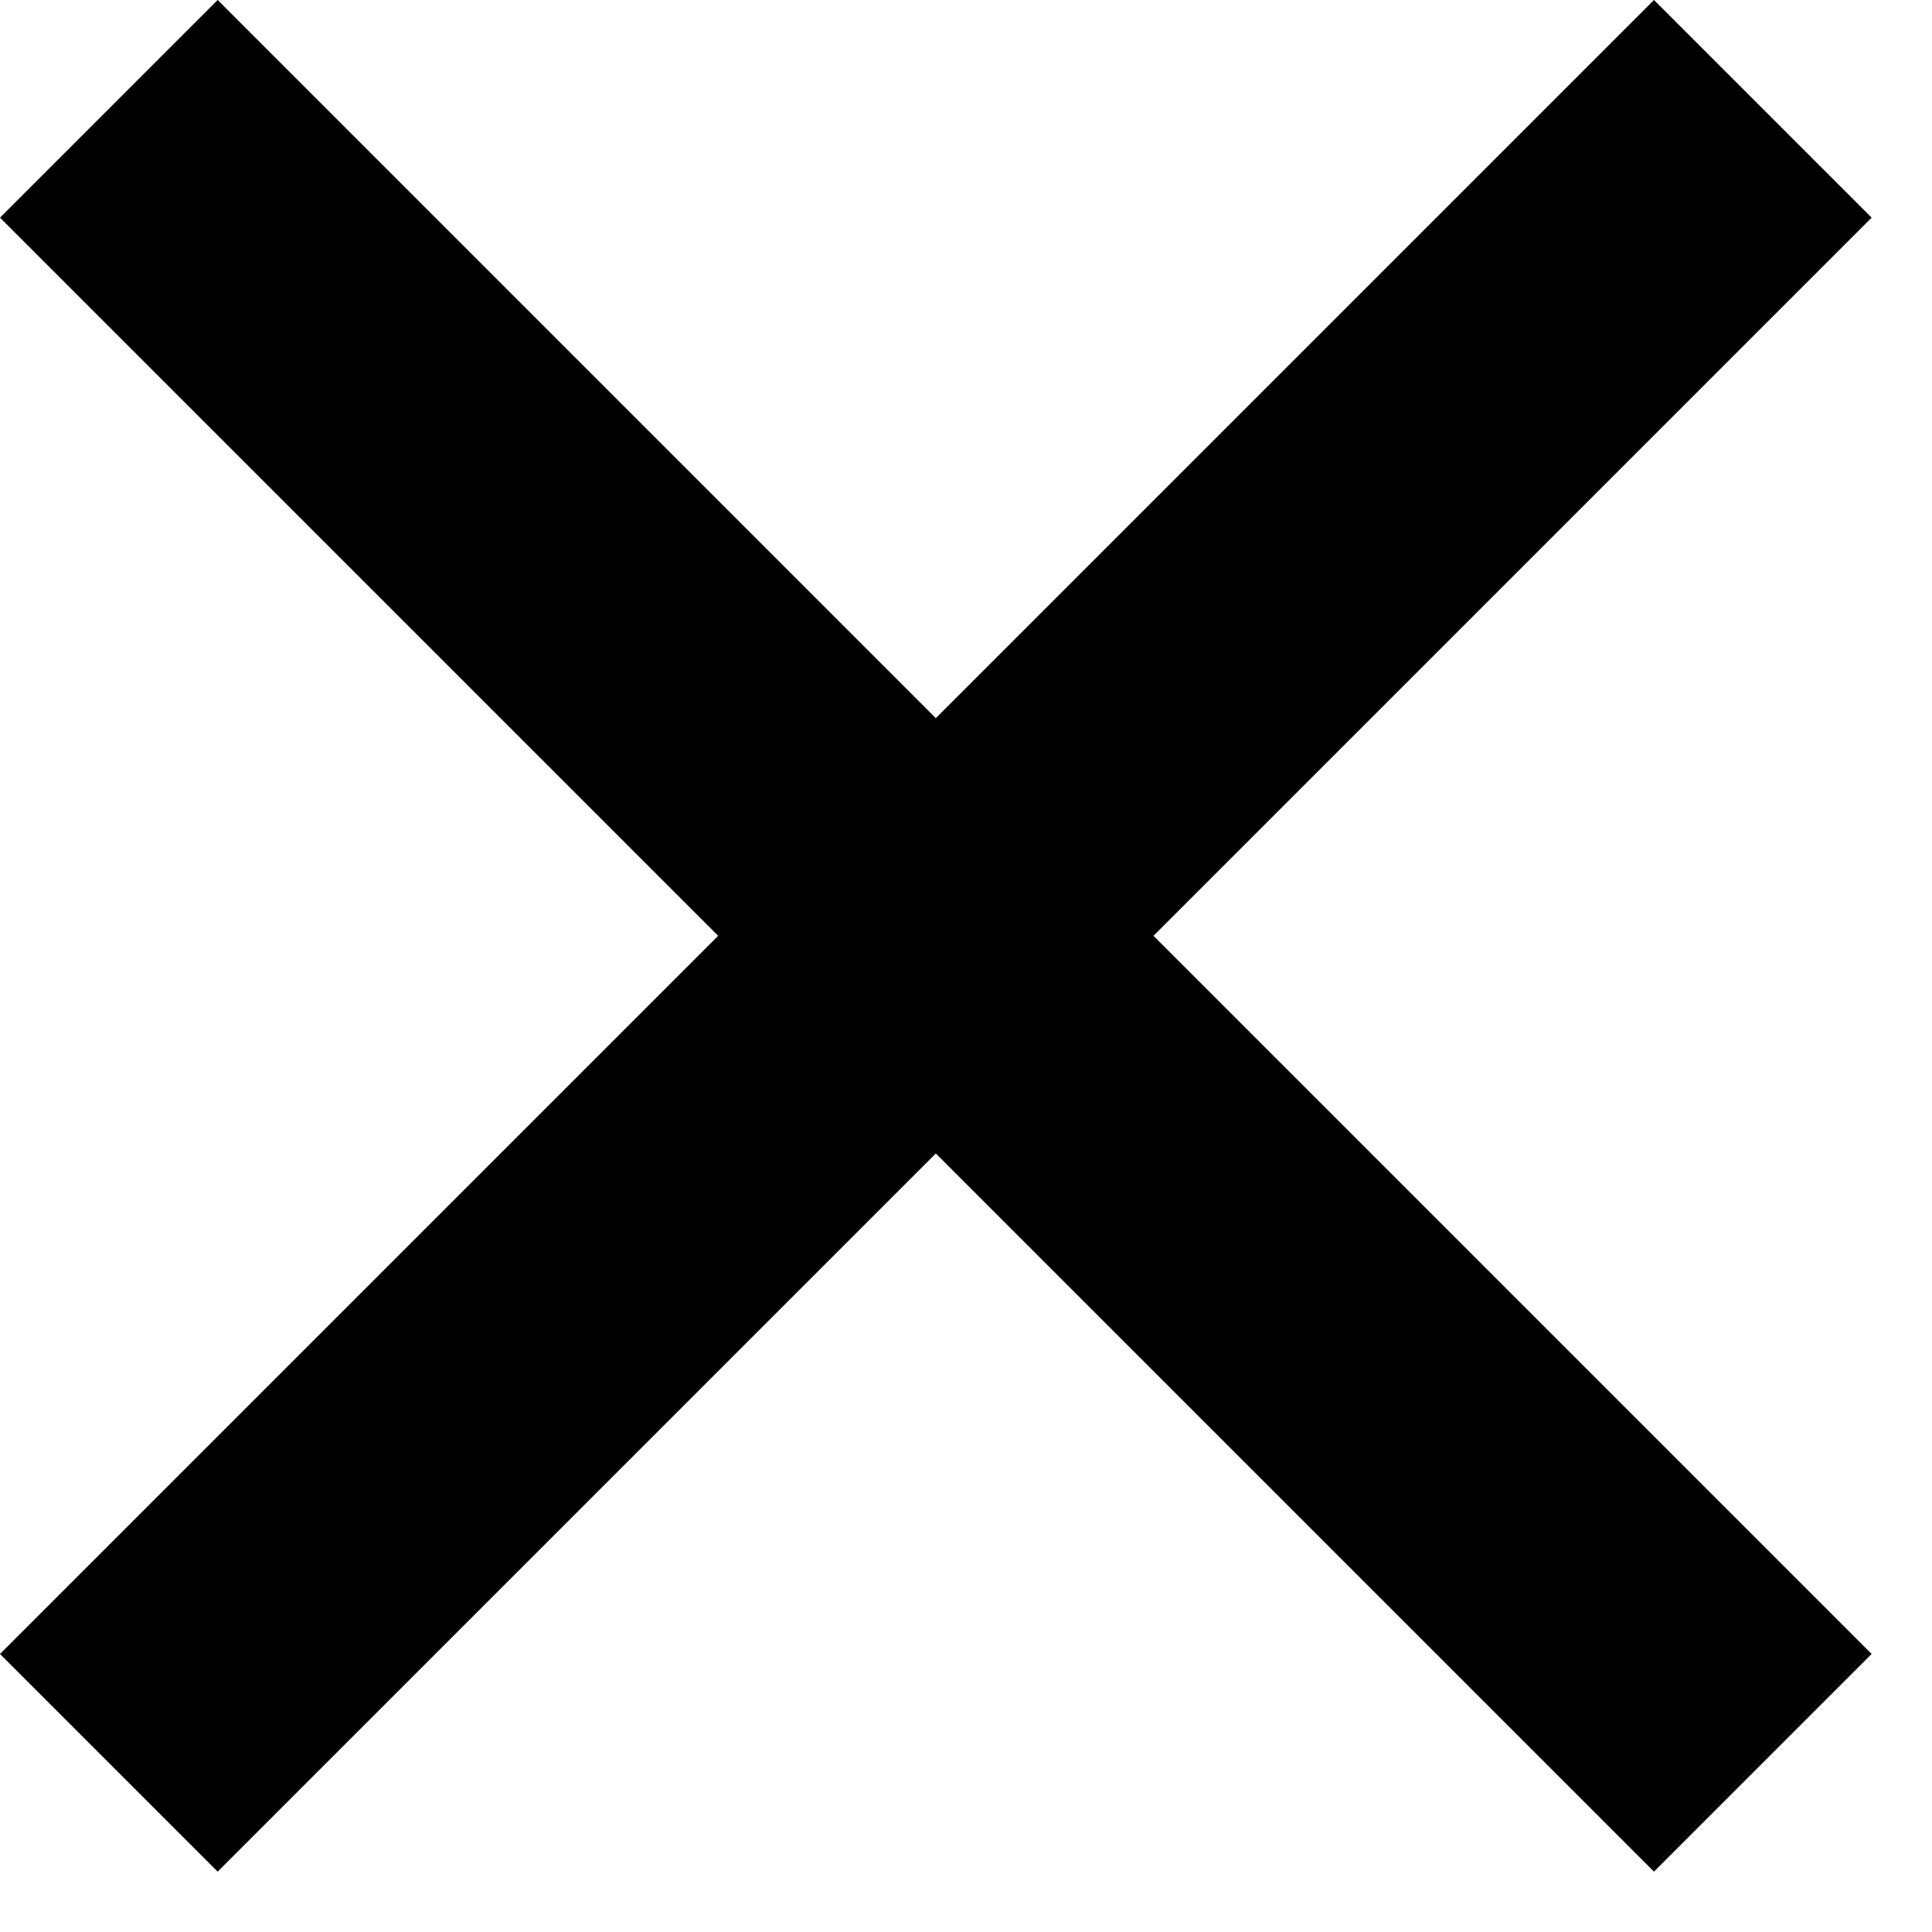
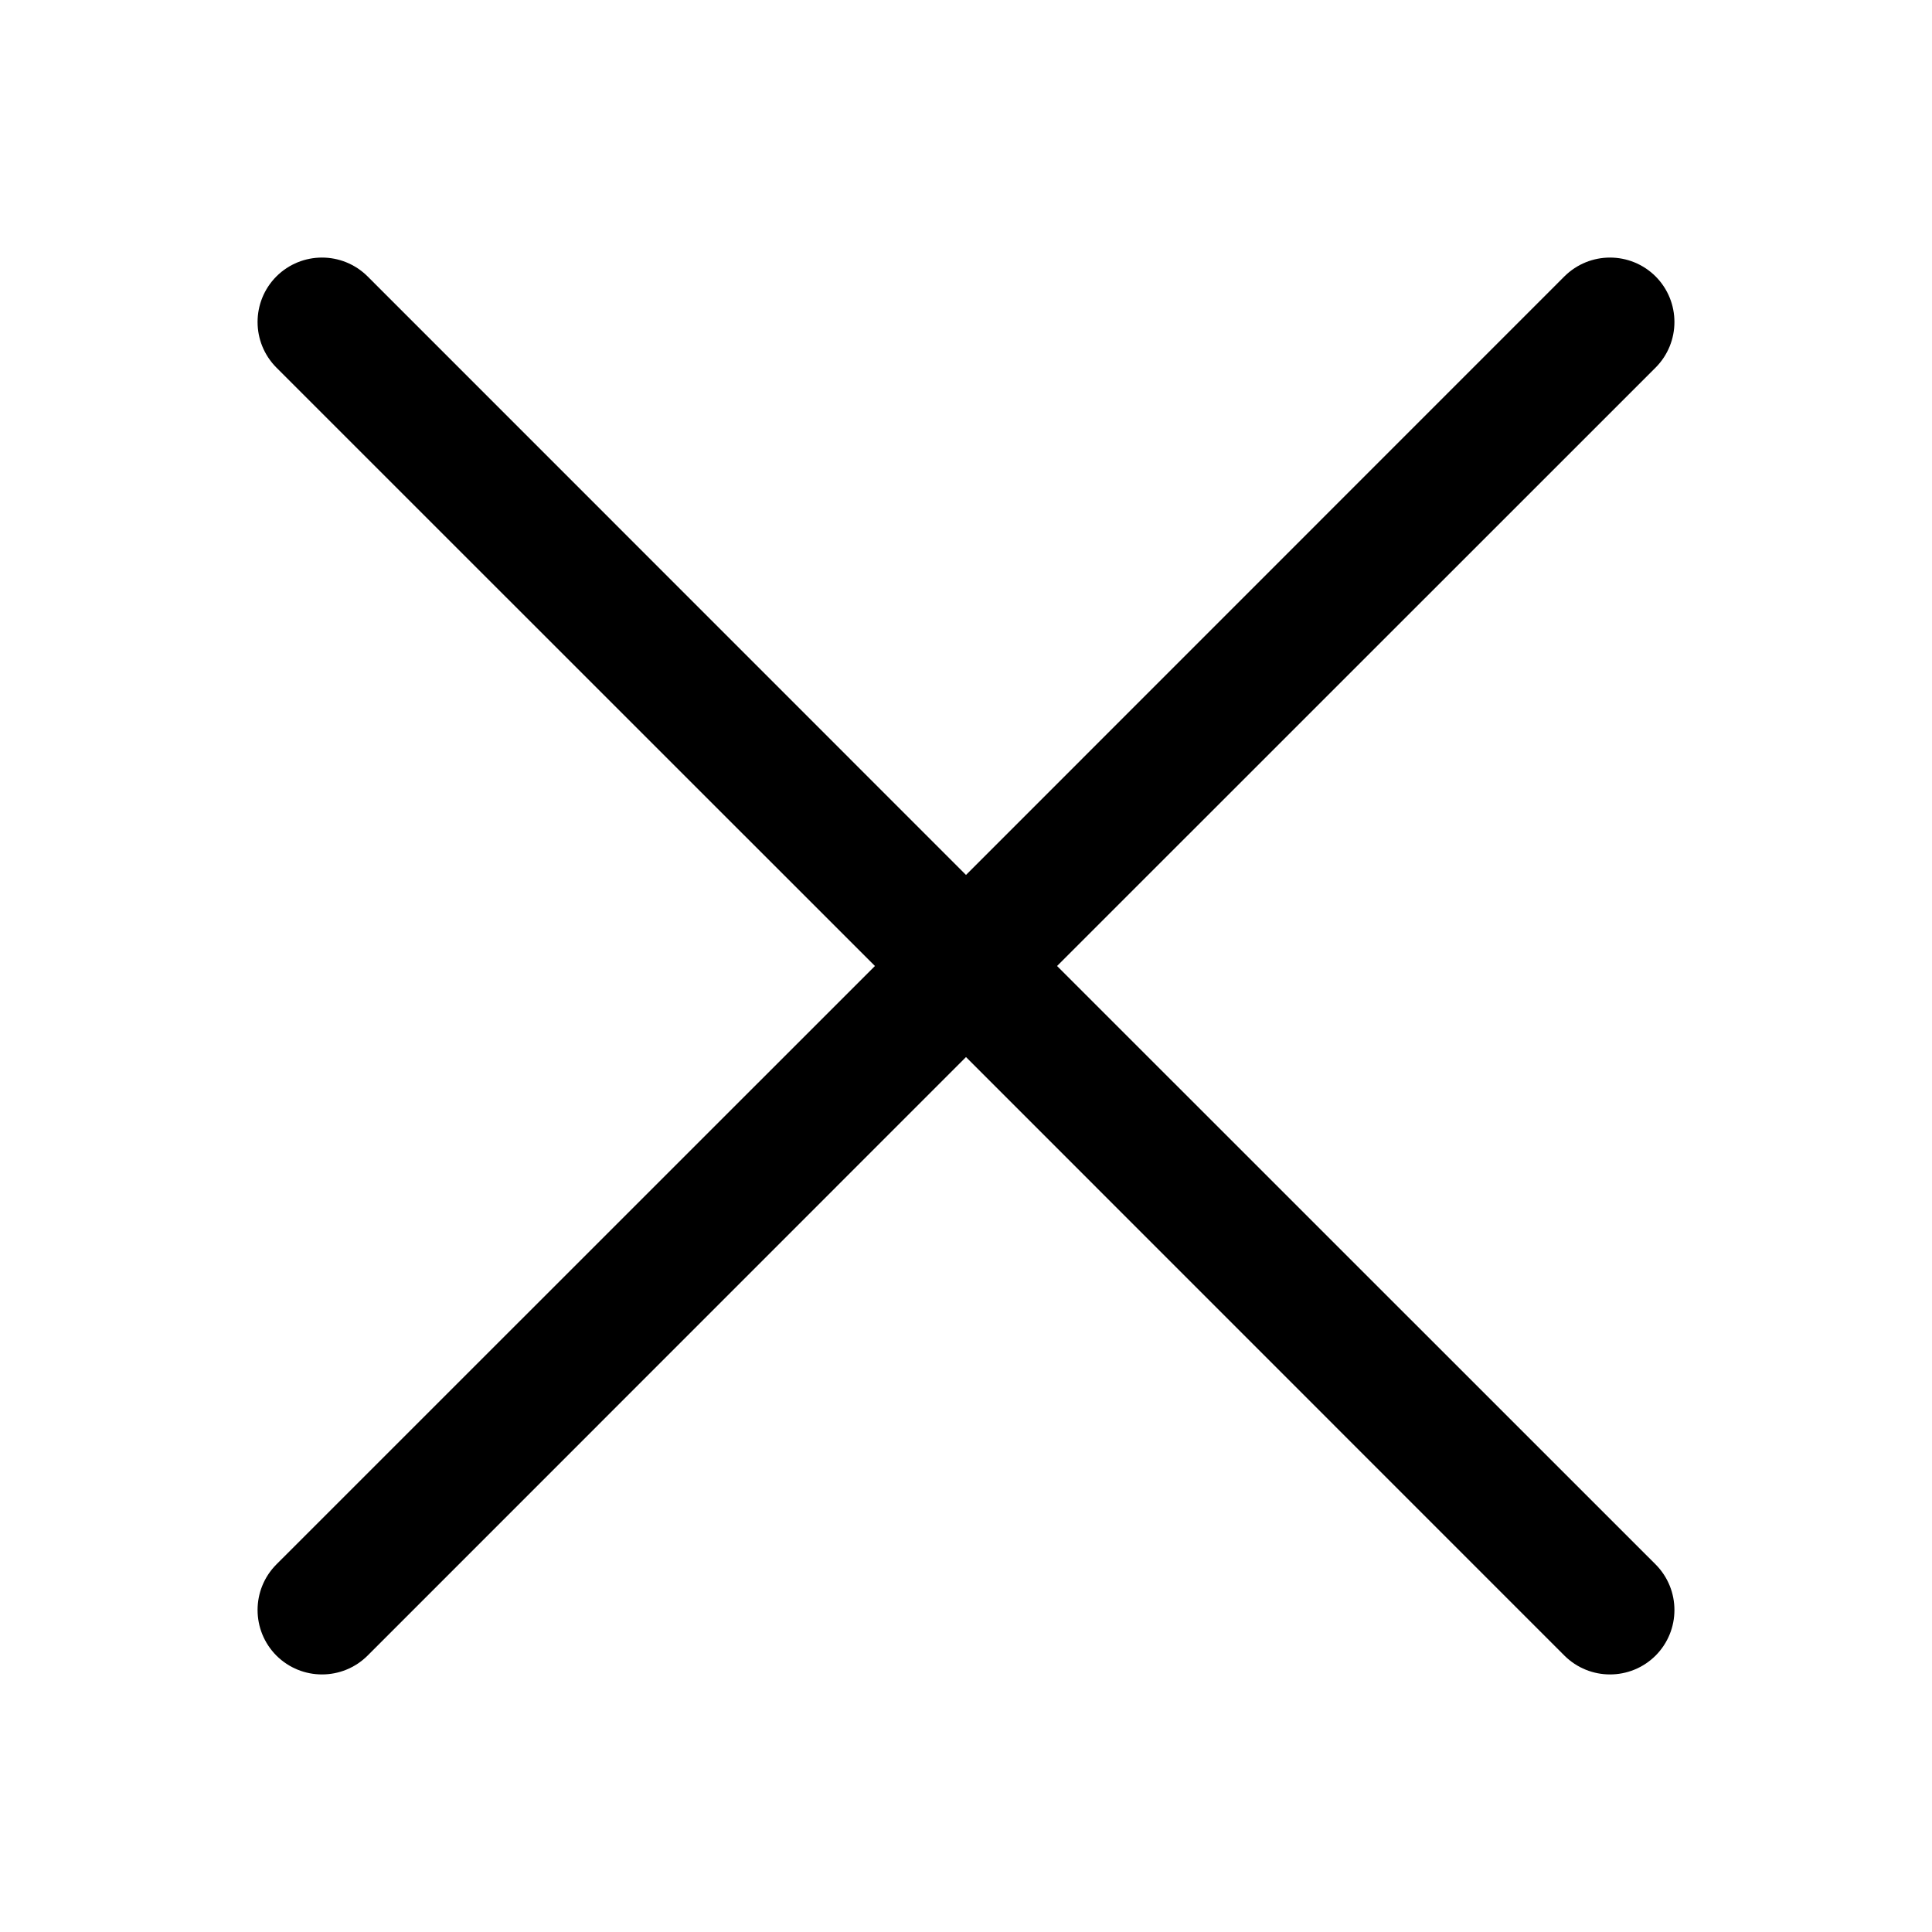
- <svg xmlns="http://www.w3.org/2000/svg" width="24" height="24" viewBox="0 0 24 24" fill="currentColor">
-   <path d="M23.25 2.704L20.546 0L11.625 8.921L2.704 0L0 2.704L8.921 11.625L0 20.546L2.704 23.25L11.625 14.329L20.546 23.25L23.25 20.546L14.329 11.625L23.25 2.704Z" fill="currentColor" />
+ <svg xmlns="http://www.w3.org/2000/svg" width="15" height="15" viewBox="0 0 15 15" fill="none">
+   <path d="M12.854 2.854C13.049 2.658 13.049 2.342 12.854 2.146C12.658 1.951 12.342 1.951 12.146 2.146L7.5 6.793L2.854 2.146C2.658 1.951 2.342 1.951 2.146 2.146C1.951 2.342 1.951 2.658 2.146 2.854L6.793 7.5L2.146 12.146C1.951 12.342 1.951 12.658 2.146 12.854C2.342 13.049 2.658 13.049 2.854 12.854L7.5 8.207L12.146 12.854C12.342 13.049 12.658 13.049 12.854 12.854C13.049 12.658 13.049 12.342 12.854 12.146L8.207 7.5L12.854 2.854Z" fill="currentColor" fill-rule="evenodd" clip-rule="evenodd" />
</svg>
